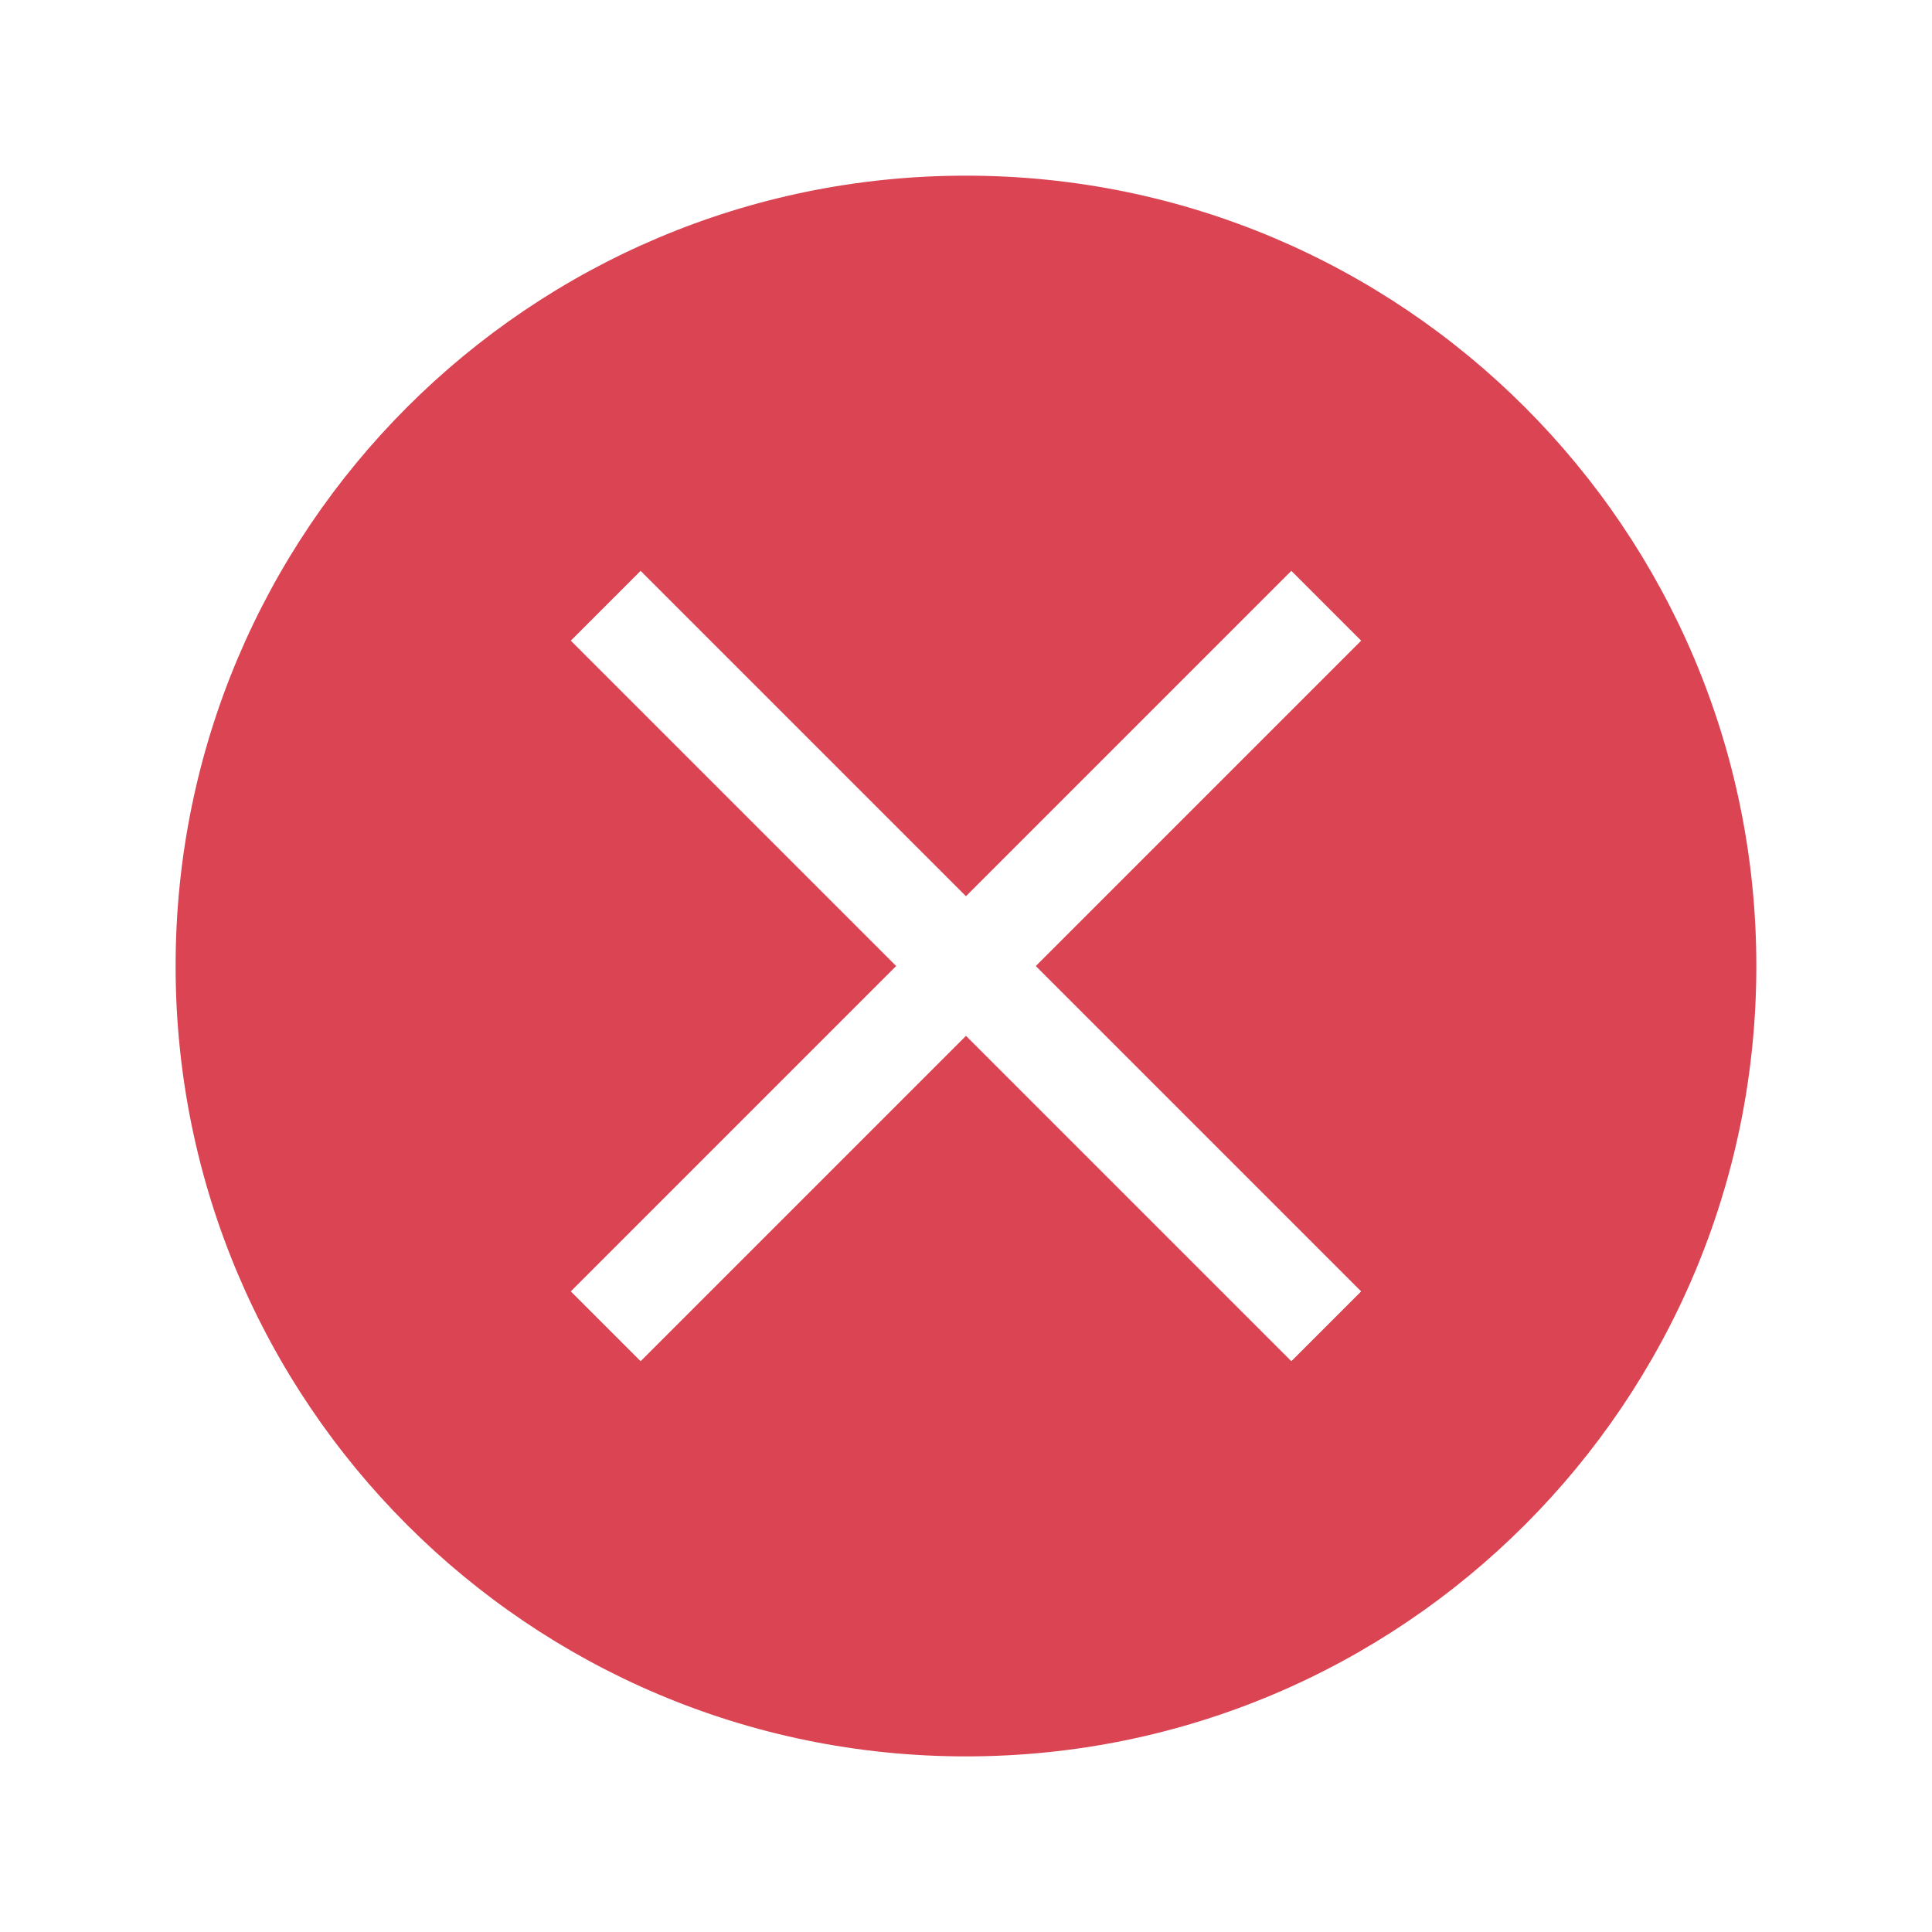
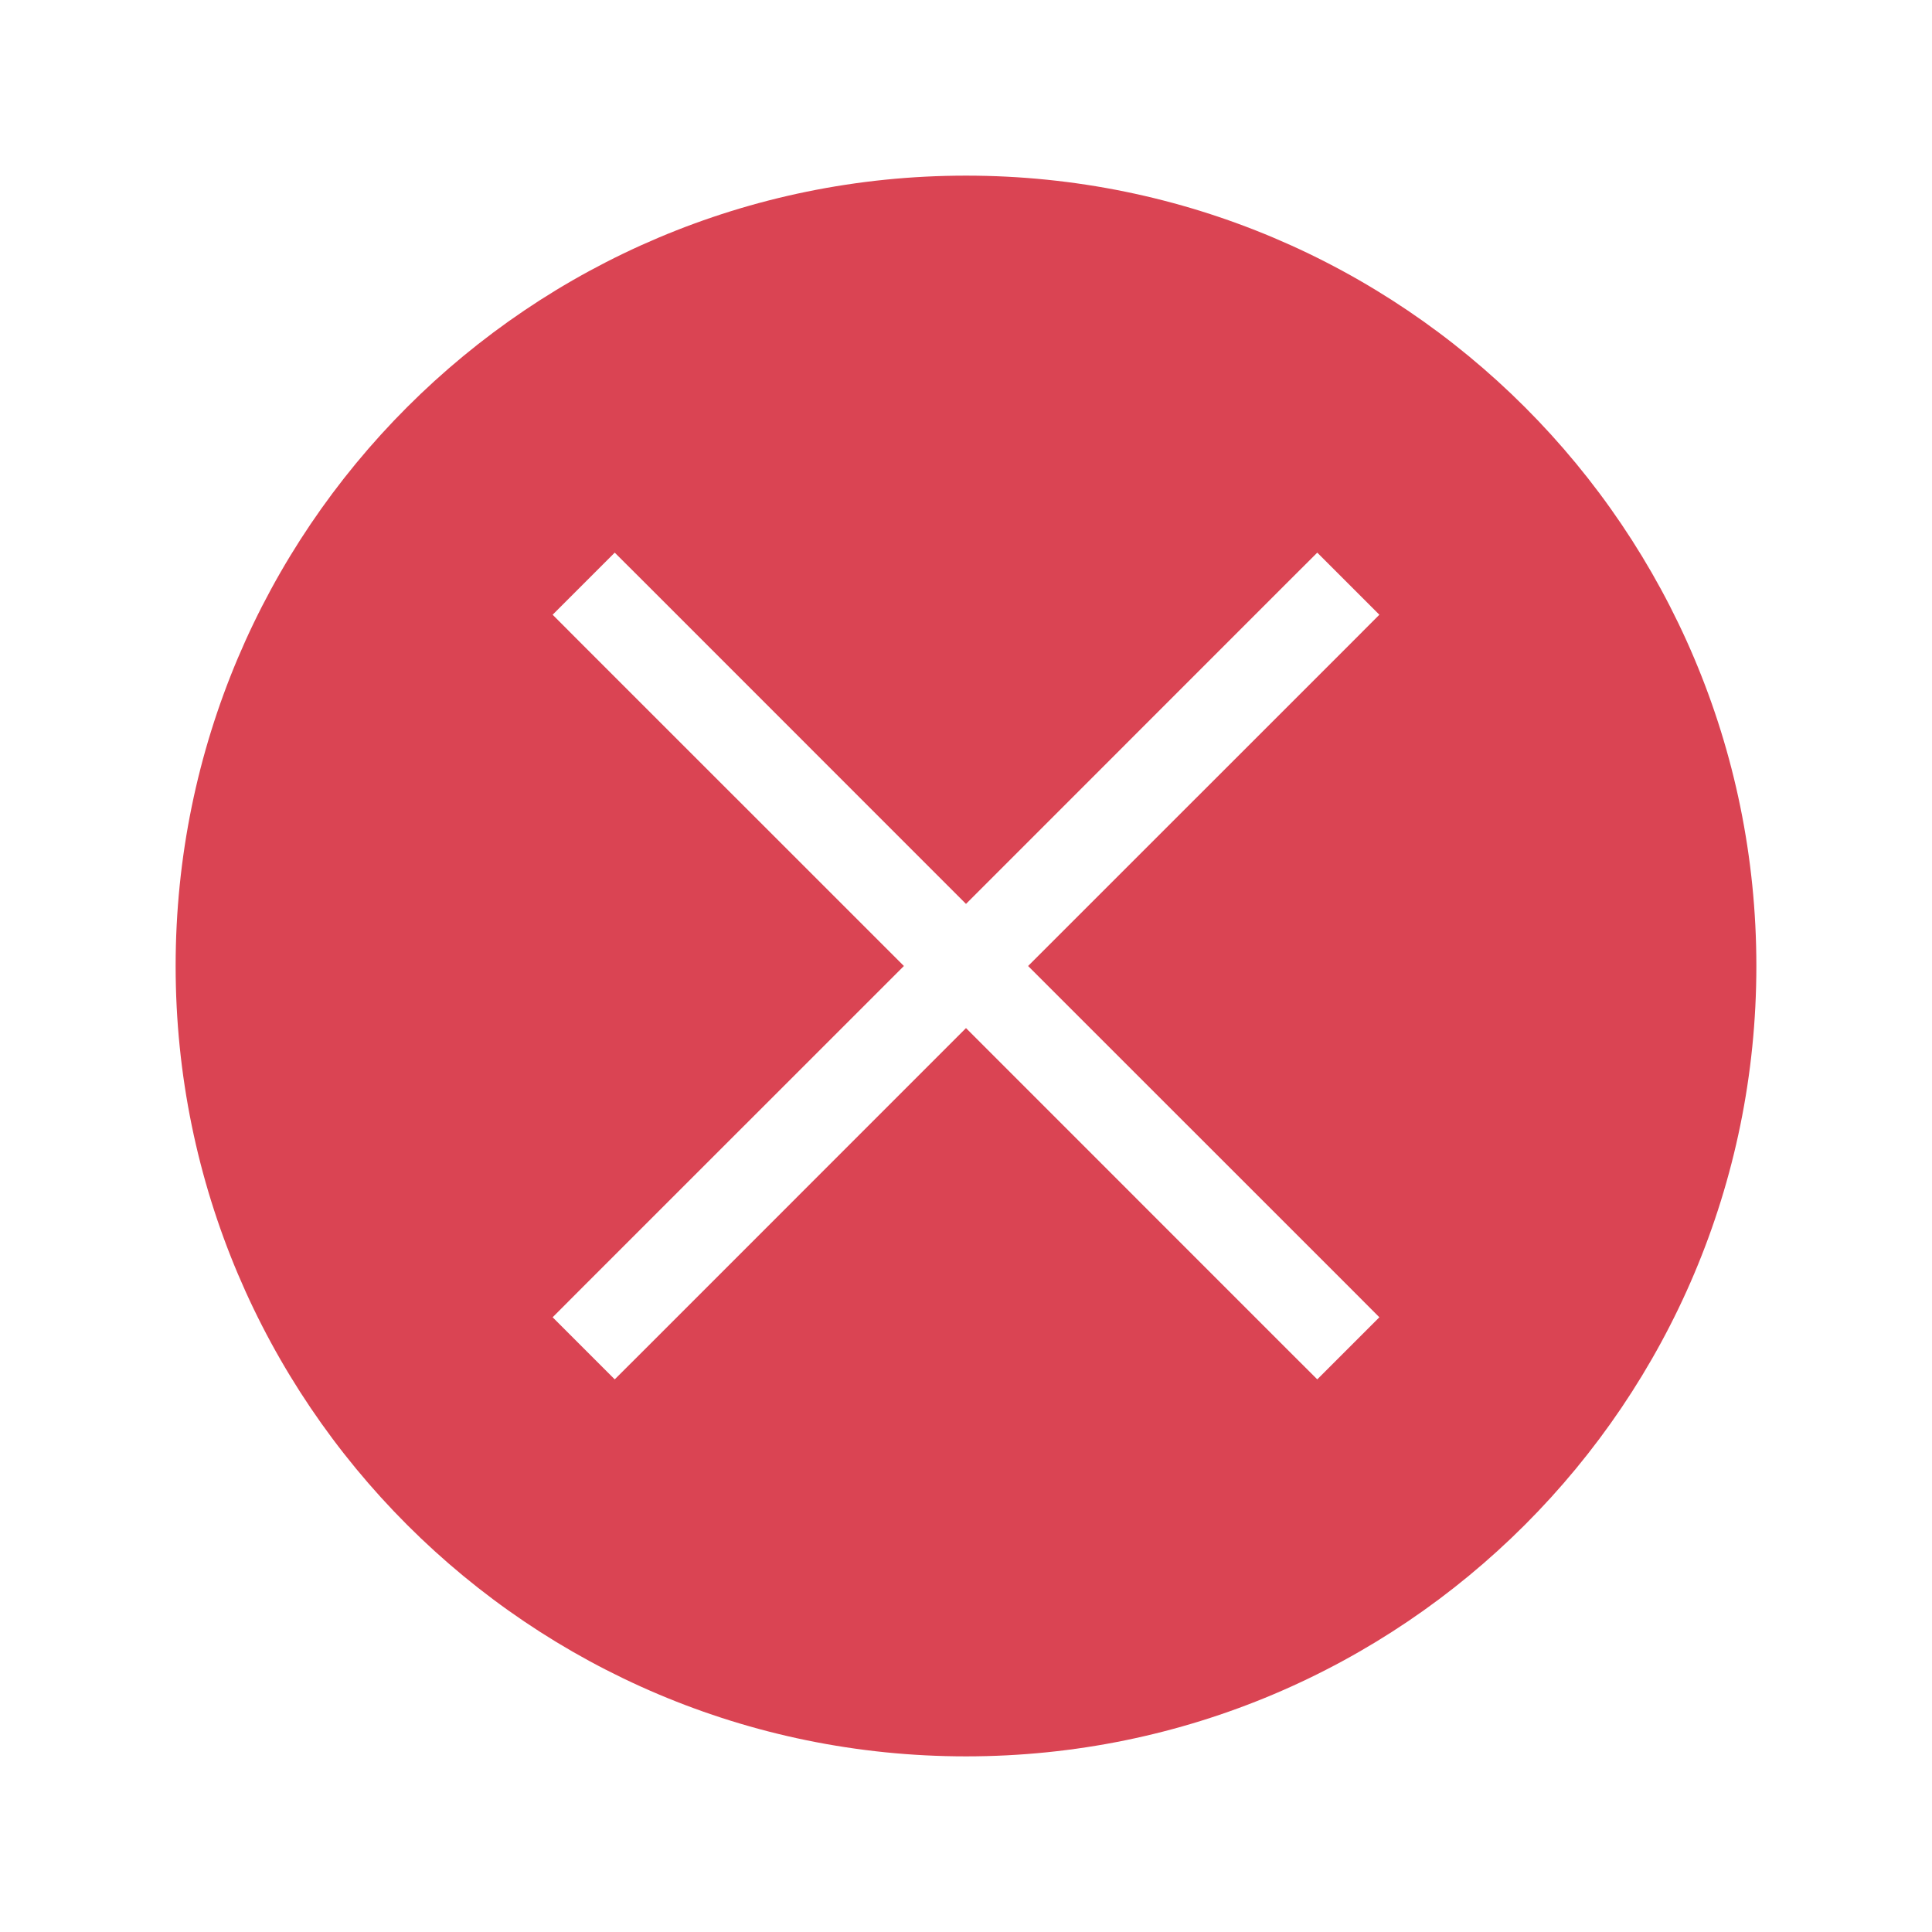
- <svg xmlns="http://www.w3.org/2000/svg" viewBox="0 0 22 22" version="1.1" id="svg8" width="22" height="22">
-   <defs id="defs12" />
-   <g transform="translate(-421.7143,-525.7907)" id="g6">
-     <path d="m 432.714,527.791 a 9,9 0 0 0 -9,9 9,9 0 0 0 9,9 9,9 0 0 0 9,-9 9,9 0 0 0 -9,-9 m -3.705,4.5 3.705,3.705 3.705,-3.705 0.795,0.795 -3.705,3.705 3.705,3.705 -0.795,0.795 -3.705,-3.705 -3.705,3.705 -0.795,-0.795 3.705,-3.705 -3.705,-3.705 0.795,-0.795" style="fill:#da4453;stroke-width:1.125" id="path4" />
-   </g>
+ <svg xmlns="http://www.w3.org/2000/svg" height="22" width="22">
+   <path d="M11 2a9 9 0 0 0-9 9 9 9 0 0 0 9 9 9 9 0 0 0 9-9 9 9 0 0 0-9-9zM7 6.293l.354.353L11 10.293l3.646-3.647.354-.353.707.707-.353.354L11.707 11l3.647 3.646.353.354-.707.707-.354-.353L11 11.707l-3.646 3.647-.354.353L6.293 15l.353-.354L10.293 11 6.646 7.354 6.293 7z" fill="#da4453" fill-rule="evenodd" />
</svg>
